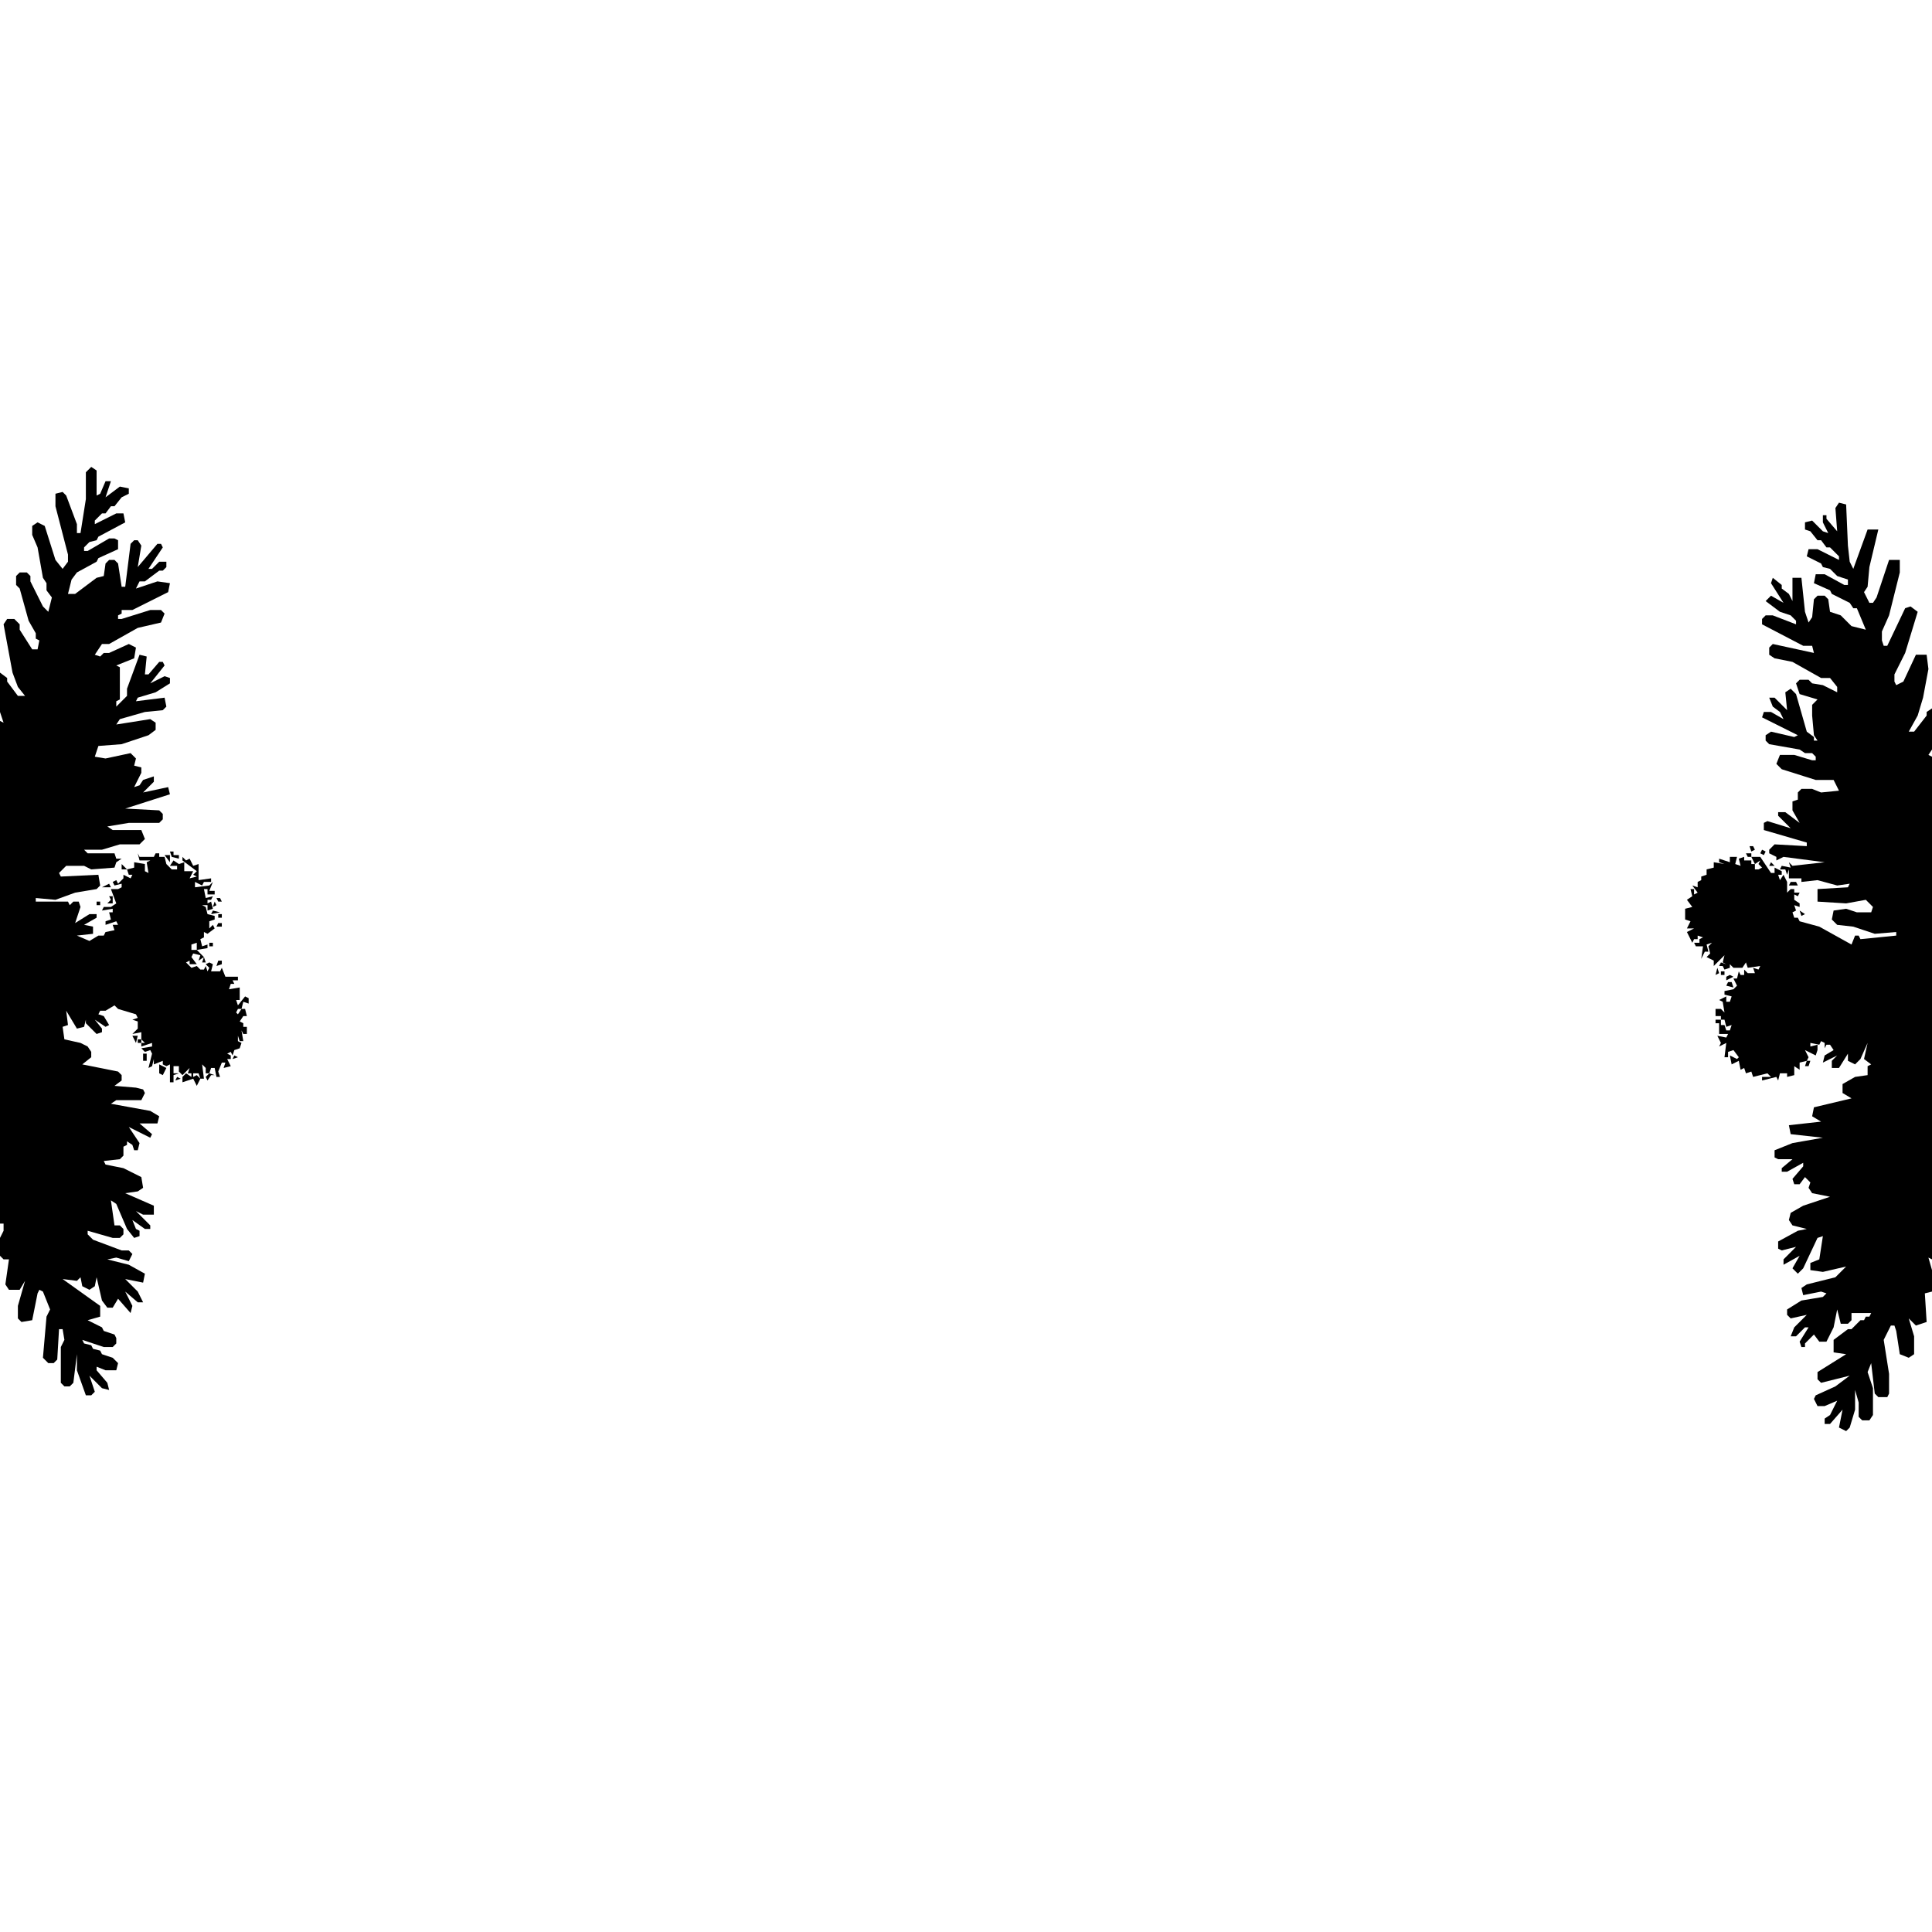
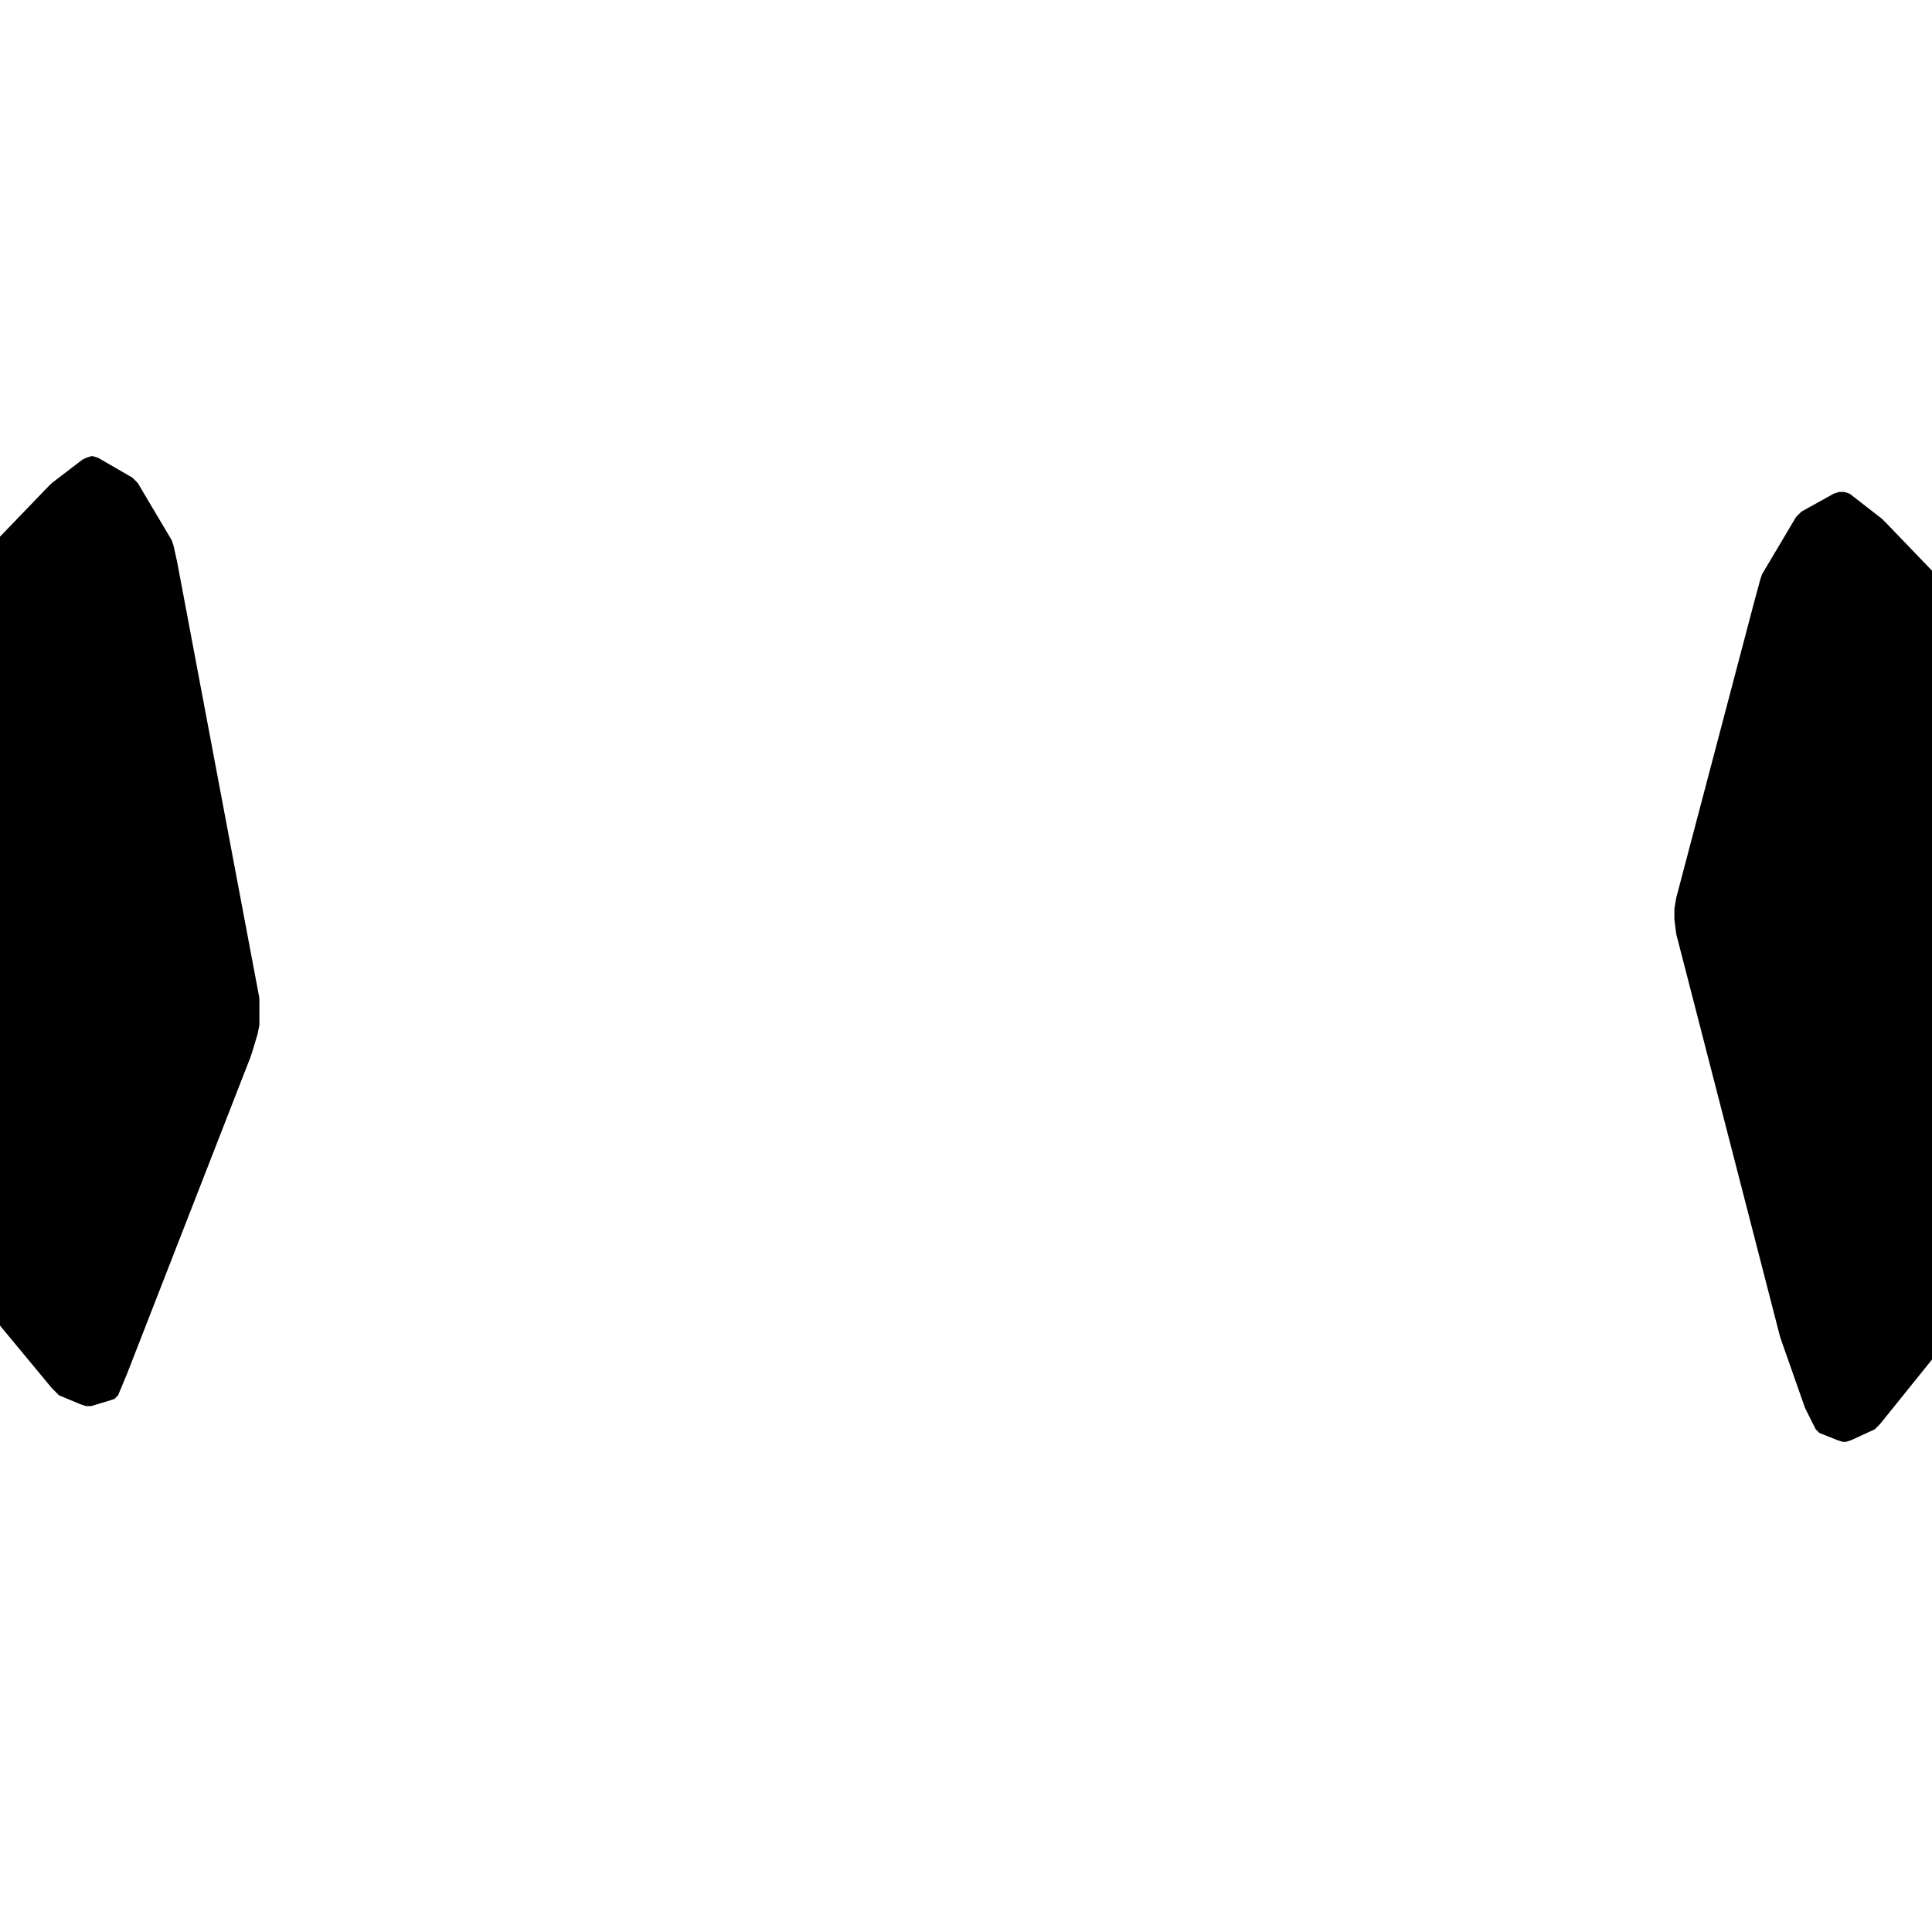
<svg xmlns="http://www.w3.org/2000/svg" viewBox="0 0 2160 2160">
-   <path id="plants_sides_light" d="M102 522L108 526L108 554L112 552L118 538L124 538L118 556L134 544L144 546L144 552L136 556L128 566L124 566L118 574L114 574L106 582L106 586L130 574L138 574L140 584L110 600L108 604L100 606L94 612L94 616L98 616L122 602L128 602L132 604L132 614L110 624L108 628L86 640L80 648L76 664L84 664L108 646L116 644L118 630L122 626L128 626L132 630L136 656L140 656L146 608L150 604L154 604L158 610L154 634L176 608L180 608L182 612L166 636L170 636L178 628L186 628L186 634L182 638L178 638L162 650L156 650L152 658L176 650L190 652L188 662L148 682L136 682L136 686L132 688L132 692L136 692L168 682L180 682L184 686L180 696L154 702L122 720L114 720L106 732L112 734L116 730L122 730L144 720L152 724L150 736L130 744L134 746L134 782L130 784L130 790L142 778L142 770L156 732L164 734L162 754L166 754L178 740L182 740L184 744L168 764L184 756L190 758L190 764L174 774L154 780L152 784L184 780L186 790L182 794L162 796L134 804L130 810L168 804L174 808L174 816L166 822L136 832L110 834L106 846L118 848L146 842L152 848L150 856L158 858L158 864L150 880L156 878L160 872L172 868L172 874L160 886L188 880L190 888L140 904L178 906L182 910L182 916L178 920L144 920L120 924L126 928L158 928L162 938L156 944L134 944L114 950L94 950L98 954L128 954L130 960L136 960L130 964L128 970L102 972L94 968L74 968L66 976L68 980L110 978L112 990L108 994L84 998L62 1006L40 1004L40 1008L76 1008L78 1012L82 1008L88 1008L90 1014L84 1032L100 1022L108 1022L108 1026L94 1034L104 1036L104 1044L86 1046L100 1052L110 1046L116 1046L118 1042L128 1040L126 1034L132 1034L130 1030L118 1034L118 1030L124 1028L122 1020L126 1020L126 1016L114 1018L116 1014L124 1014L130 1010L124 994L132 994L136 992L136 988L128 990L126 986L130 984L132 988L138 982L138 978L146 982L148 978L144 978L142 972L150 970L150 964L162 966L162 974L166 976L164 964L168 962L156 962L154 954L156 958L172 958L174 954L178 954L178 958L184 958L186 966L192 972L198 972L198 968L190 968L194 962L200 966L206 964L206 974L216 974L212 982L220 980L216 978L220 974L204 962L204 958L208 962L212 960L216 968L222 966L222 984L236 982L236 986L228 986L226 990L218 986L218 992L234 990L238 986L234 996L240 996L240 1000L232 1000L232 994L228 994L230 1004L238 1002L236 1006L232 1006L232 1010L236 1008L238 1016L232 1018L232 1012L226 1012L230 1014L232 1022L240 1024L240 1028L234 1030L234 1038L238 1034L240 1038L232 1044L228 1042L228 1048L224 1050L226 1058L232 1056L232 1060L220 1062L220 1054L214 1056L214 1062L220 1062L228 1070L222 1074L224 1068L216 1066L214 1070L220 1078L212 1078L212 1074L208 1076L214 1082L220 1080L224 1084L228 1084L230 1080L232 1086L234 1082L230 1078L234 1076L238 1078L236 1086L246 1086L248 1082L252 1092L266 1092L266 1096L260 1096L262 1100L258 1100L256 1106L268 1104L268 1118L264 1118L266 1124L274 1114L278 1116L278 1122L272 1120L270 1128L266 1128L264 1132L266 1134L270 1128L274 1128L276 1136L272 1136L268 1142L272 1144L272 1148L276 1148L276 1156L272 1156L270 1152L272 1164L268 1164L266 1158L266 1164L270 1166L268 1172L262 1174L260 1180L258 1176L254 1178L258 1180L258 1184L254 1184L258 1192L250 1194L252 1188L248 1188L244 1198L246 1204L242 1204L240 1194L236 1194L234 1200L230 1200L230 1194L226 1190L228 1206L224 1206L222 1200L216 1200L216 1204L220 1202L224 1206L220 1214L216 1206L204 1210L204 1204L208 1200L214 1204L214 1200L210 1200L212 1194L204 1202L200 1198L200 1192L194 1192L194 1200L200 1200L194 1202L194 1210L190 1210L190 1190L186 1192L182 1190L182 1186L172 1190L172 1184L170 1192L166 1194L170 1178L168 1174L162 1176L158 1172L170 1170L170 1166L158 1170L158 1166L162 1166L158 1162L158 1154L148 1156L154 1150L154 1142L148 1140L154 1138L152 1134L132 1128L128 1124L118 1130L112 1130L110 1134L116 1136L122 1146L118 1148L106 1140L114 1150L114 1154L108 1156L96 1144L96 1140L94 1148L86 1150L74 1130L76 1146L70 1148L72 1162L90 1166L98 1170L102 1176L102 1182L92 1190L132 1198L136 1202L136 1208L128 1214L152 1216L160 1218L162 1222L158 1230L130 1230L124 1234L168 1242L178 1248L176 1256L156 1256L170 1268L168 1272L144 1260L156 1278L154 1286L150 1286L148 1280L142 1276L142 1280L138 1282L138 1292L134 1296L116 1298L118 1302L138 1306L158 1316L160 1328L154 1332L140 1334L172 1348L172 1358L160 1358L152 1354L168 1370L168 1374L162 1374L148 1364L152 1374L156 1376L156 1382L150 1384L142 1374L130 1346L124 1342L128 1370L134 1370L138 1374L138 1380L134 1384L126 1384L98 1376L98 1380L104 1386L136 1398L144 1398L148 1402L144 1410L130 1406L120 1408L144 1414L162 1424L160 1434L140 1430L154 1444L160 1456L154 1456L140 1444L148 1460L146 1468L132 1452L126 1462L120 1462L114 1454L108 1428L106 1438L100 1442L92 1438L90 1428L86 1432L70 1430L112 1460L112 1472L98 1476L114 1484L116 1488L128 1492L130 1496L130 1502L126 1506L116 1506L92 1498L94 1502L102 1504L104 1508L112 1510L114 1514L126 1518L132 1524L130 1532L118 1532L108 1528L108 1532L120 1546L122 1554L114 1552L100 1538L106 1556L102 1560L96 1560L86 1532L86 1514L82 1546L78 1550L72 1550L68 1546L68 1506L72 1498L70 1486L66 1486L64 1520L60 1524L54 1524L48 1518L52 1472L56 1464L48 1444L44 1442L42 1446L36 1476L24 1478L20 1474L20 1460L28 1432L22 1442L10 1442L6 1436L10 1408L4 1408L0 1404L0 1384L4 1376L4 1368L0 1368L0 806L4 808L0 796L0 752L8 758L8 762L20 778L28 778L20 768L14 752L4 698L8 692L16 692L22 698L22 704L36 726L42 726L44 716L40 714L40 708L32 694L22 658L18 654L18 644L22 640L30 640L34 644L34 650L48 678L54 684L58 668L52 660L52 652L48 646L42 612L36 598L36 588L42 584L50 588L62 626L70 636L76 628L76 620L62 566L62 552L70 550L74 554L86 586L86 596L90 596L96 558L96 528ZM2056 562L2064 564L2066 610L2068 628L2072 636L2088 592L2100 592L2090 634L2088 656L2084 662L2090 674L2094 674L2098 668L2112 626L2124 626L2124 640L2112 688L2104 706L2104 716L2106 722L2110 722L2130 680L2136 678L2144 684L2130 730L2118 754L2118 762L2120 766L2128 762L2142 732L2154 732L2156 748L2150 780L2144 800L2134 818L2140 818L2154 800L2154 796L2160 792L2160 838L2156 844L2160 846L2160 1408L2156 1406L2160 1420L2160 1444L2152 1446L2154 1478L2142 1482L2134 1474L2140 1494L2140 1514L2134 1518L2124 1514L2120 1488L2118 1482L2114 1482L2106 1498L2112 1536L2112 1558L2110 1562L2100 1562L2096 1558L2092 1524L2088 1534L2094 1552L2094 1582L2090 1588L2082 1588L2078 1584L2078 1568L2074 1554L2074 1576L2068 1596L2064 1600L2056 1596L2060 1576L2046 1592L2040 1592L2040 1586L2046 1582L2054 1566L2040 1572L2032 1572L2028 1564L2030 1560L2052 1550L2068 1538L2036 1546L2032 1542L2032 1534L2064 1514L2050 1512L2050 1498L2066 1486L2070 1486L2080 1476L2084 1476L2086 1472L2090 1472L2092 1468L2070 1468L2070 1476L2066 1480L2058 1480L2054 1464L2050 1484L2042 1500L2034 1500L2028 1492L2018 1502L2018 1506L2014 1506L2012 1500L2022 1484L2018 1484L2008 1494L2002 1494L2006 1484L2020 1470L2002 1474L1998 1470L1998 1464L2014 1454L2038 1450L2042 1446L2036 1444L2016 1448L2014 1440L2020 1436L2052 1428L2064 1416L2038 1422L2024 1420L2024 1412L2034 1408L2038 1382L2032 1384L2016 1418L2010 1424L2004 1418L2012 1404L1994 1414L1994 1408L2008 1394L1992 1398L1988 1396L1988 1388L2010 1376L2020 1374L2004 1370L2000 1364L2002 1356L2016 1348L2046 1338L2026 1334L2022 1328L2024 1322L2018 1316L2012 1324L2006 1324L2004 1318L2016 1304L2016 1300L1998 1310L1992 1310L1992 1306L2004 1296L1988 1296L1984 1294L1984 1286L2004 1278L2038 1272L2002 1268L2000 1258L2036 1254L2026 1248L2028 1238L2070 1228L2060 1222L2060 1212L2074 1204L2088 1202L2088 1192L2092 1190L2084 1184L2088 1166L2080 1184L2074 1190L2066 1186L2066 1178L2056 1194L2048 1194L2048 1186L2054 1180L2038 1188L2040 1180L2050 1174L2046 1168L2042 1168L2040 1172L2040 1166L2036 1164L2034 1168L2024 1166L2024 1170L2032 1168L2032 1174L2030 1180L2018 1174L2022 1182L2020 1186L2012 1188L2012 1204L2012 1196L2006 1192L2006 1202L1998 1204L1998 1200L1990 1200L1988 1208L1986 1204L1970 1208L1970 1204L1980 1204L1976 1200L1960 1204L1958 1198L1952 1200L1950 1194L1946 1196L1944 1186L1936 1190L1934 1180L1942 1184L1944 1182L1938 1174L1932 1176L1932 1182L1928 1182L1930 1166L1922 1170L1924 1166L1920 1158L1930 1160L1932 1156L1922 1156L1922 1144L1918 1144L1918 1140L1924 1140L1924 1146L1928 1146L1930 1152L1934 1152L1936 1146L1930 1148L1928 1140L1924 1140L1924 1136L1918 1136L1918 1128L1924 1128L1928 1132L1926 1120L1922 1118L1930 1114L1930 1120L1934 1120L1936 1114L1928 1112L1928 1108L1938 1106L1942 1102L1938 1094L1942 1094L1944 1086L1946 1090L1950 1090L1950 1084L1954 1088L1962 1088L1960 1082L1966 1084L1968 1080L1954 1082L1952 1076L1948 1082L1938 1082L1934 1078L1934 1082L1928 1084L1926 1080L1922 1080L1924 1076L1930 1078L1926 1076L1928 1068L1916 1080L1916 1074L1908 1070L1912 1066L1910 1058L1914 1054L1908 1056L1910 1064L1906 1064L1902 1072L1904 1058L1896 1058L1894 1054L1900 1054L1900 1050L1904 1048L1898 1046L1898 1050L1894 1050L1892 1054L1886 1042L1894 1038L1886 1038L1890 1030L1884 1028L1884 1016L1892 1014L1886 1006L1892 1002L1890 994L1894 994L1894 1000L1898 998L1892 990L1898 992L1898 986L1902 984L1902 980L1908 978L1908 972L1916 970L1916 964L1928 966L1922 964L1922 960L1934 964L1934 958L1942 958L1940 966L1946 968L1944 960L1950 958L1950 962L1958 962L1958 966L1962 966L1962 972L1966 972L1970 970L1966 966L1968 962L1962 966L1958 958L1968 958L1980 976L1984 976L1984 970L1992 974L1992 978L1988 978L1990 984L1994 978L1998 986L1998 998L2002 994L2006 994L2006 998L2012 998L2010 1002L2006 1000L2006 1006L2012 1010L2012 1014L2006 1012L2008 1018L2004 1020L2006 1026L2010 1026L2012 1030L2034 1036L2070 1056L2074 1046L2078 1046L2080 1050L2120 1046L2120 1042L2096 1044L2072 1036L2054 1034L2048 1028L2050 1018L2064 1016L2076 1020L2092 1020L2094 1014L2086 1006L2064 1010L2032 1008L2032 994L2066 992L2068 988L2054 990L2032 984L2014 986L2014 982L2000 982L2000 972L1998 978L1996 972L1990 972L1992 968L2002 970L2000 964L2004 968L2040 964L1994 958L1986 962L1986 958L1978 954L1978 950L1984 944L2020 946L2020 942L1972 928L1972 920L1976 918L2002 926L1988 912L1988 908L1996 908L2012 920L2004 906L2004 896L2010 894L2010 886L2014 882L2026 882L2036 886L2056 884L2050 872L2030 872L1992 860L1986 854L1990 844L2006 844L2026 850L2030 850L2030 846L2026 842L2018 842L2012 838L1978 832L1974 828L1974 822L1980 818L2006 824L2010 822L1970 802L1972 796L1980 796L1994 804L1990 796L1982 790L1978 780L1984 780L1998 794L1996 774L2002 770L2008 776L2020 818L2028 824L2028 828L2032 828L2028 822L2026 800L2026 788L2032 782L2012 776L2008 764L2012 760L2022 760L2026 764L2038 766L2054 774L2054 768L2046 758L2036 758L2004 740L1984 736L1978 732L1978 724L1982 720L2028 730L2026 722L2016 722L1970 698L1970 692L1974 688L1982 688L2008 698L2008 694L2002 688L1990 684L1974 672L1980 666L1994 674L1980 652L1982 646L1992 654L1992 658L2000 664L2004 672L2004 646L2014 646L2018 684L2022 696L2026 690L2028 670L2032 666L2040 666L2044 670L2046 684L2058 688L2070 700L2086 704L2076 680L2072 680L2068 674L2048 664L2046 660L2028 652L2030 642L2040 642L2062 654L2066 654L2066 648L2054 644L2046 636L2038 634L2036 630L2020 622L2022 614L2032 614L2056 626L2056 622L2046 612L2042 612L2036 604L2032 604L2024 594L2018 592L2018 584L2026 582L2038 594L2044 596L2038 584L2038 576L2042 576L2042 580L2054 594L2052 568ZM1956 946L1960 946L1962 950L1958 952ZM1970 950L1974 952L1972 956L1968 954ZM190 952L194 952L194 956L200 956L200 960L192 958ZM1952 954L1958 954L1958 958L1954 958ZM184 956L190 956L190 964ZM1980 964L1984 968L1978 968ZM136 966L142 972L136 972ZM2002 986L2008 986L2010 990L2000 990ZM122 988L124 992L114 992ZM122 1002L126 1002L126 1010L120 1010L124 1006ZM242 1004L246 1004L248 1008L244 1008ZM108 1008L112 1008L112 1012L108 1012ZM240 1008L242 1012L238 1014ZM238 1018L246 1020L236 1022ZM2012 1018L2018 1022L2014 1024ZM244 1022L248 1022L248 1026L244 1026ZM244 1032L248 1032L248 1036L242 1036ZM234 1054L238 1054L238 1058L234 1058ZM2002 1060L2006 1060L2006 1064L2002 1064ZM2008 1060L2012 1060L2014 1066L2010 1066ZM228 1070L230 1076L226 1076ZM1996 1068L2002 1068L2000 1074L1996 1072ZM160 1074L162 1084L158 1084L156 1080ZM244 1074L248 1074L248 1078L242 1080ZM170 1080L174 1082L174 1086L168 1084ZM1920 1082L1922 1088L1918 1090ZM176 1086L182 1088L176 1090ZM1924 1086L1928 1086L1928 1090L1924 1090ZM1934 1090L1938 1092L1930 1096L1930 1092ZM1932 1098L1936 1098L1938 1104L1930 1102ZM164 1100L168 1102L166 1106ZM2044 1136L2048 1136L2048 1140L2044 1140ZM148 1158L154 1158L152 1166ZM154 1162L158 1162L158 1166L154 1166ZM160 1178L164 1178L164 1186L160 1186ZM262 1180L266 1182L260 1184ZM2020 1186L2024 1186L2022 1192L2018 1192ZM178 1190L186 1194L182 1202L178 1200ZM234 1200L240 1202L236 1202L232 1208L230 1204ZM198 1204L202 1206L196 1208Z" />
+   <path id="plants_sides_light" d="M0 600L52 546L58 540L92 514L96 512L102 510L104 510L110 512L148 534L154 540L192 604L194 610L198 628L290 1116L290 1146L288 1156L282 1176L280 1182L142 1536L132 1560L128 1564L122 1566L102 1572L96 1572L90 1570L66 1560L58 1552L0 1482ZM1872 1016L1874 1004L1962 670L1968 648L1970 642L2008 578L2014 572L2050 552L2056 550L2062 550L2068 552L2104 580L2110 586L2160 638L2160 1520L2102 1592L2096 1598L2070 1610L2064 1612L2060 1612L2054 1610L2034 1602L2030 1598L2018 1574L1992 1500L1990 1494L1874 1044L1872 1028Z" />
</svg>
